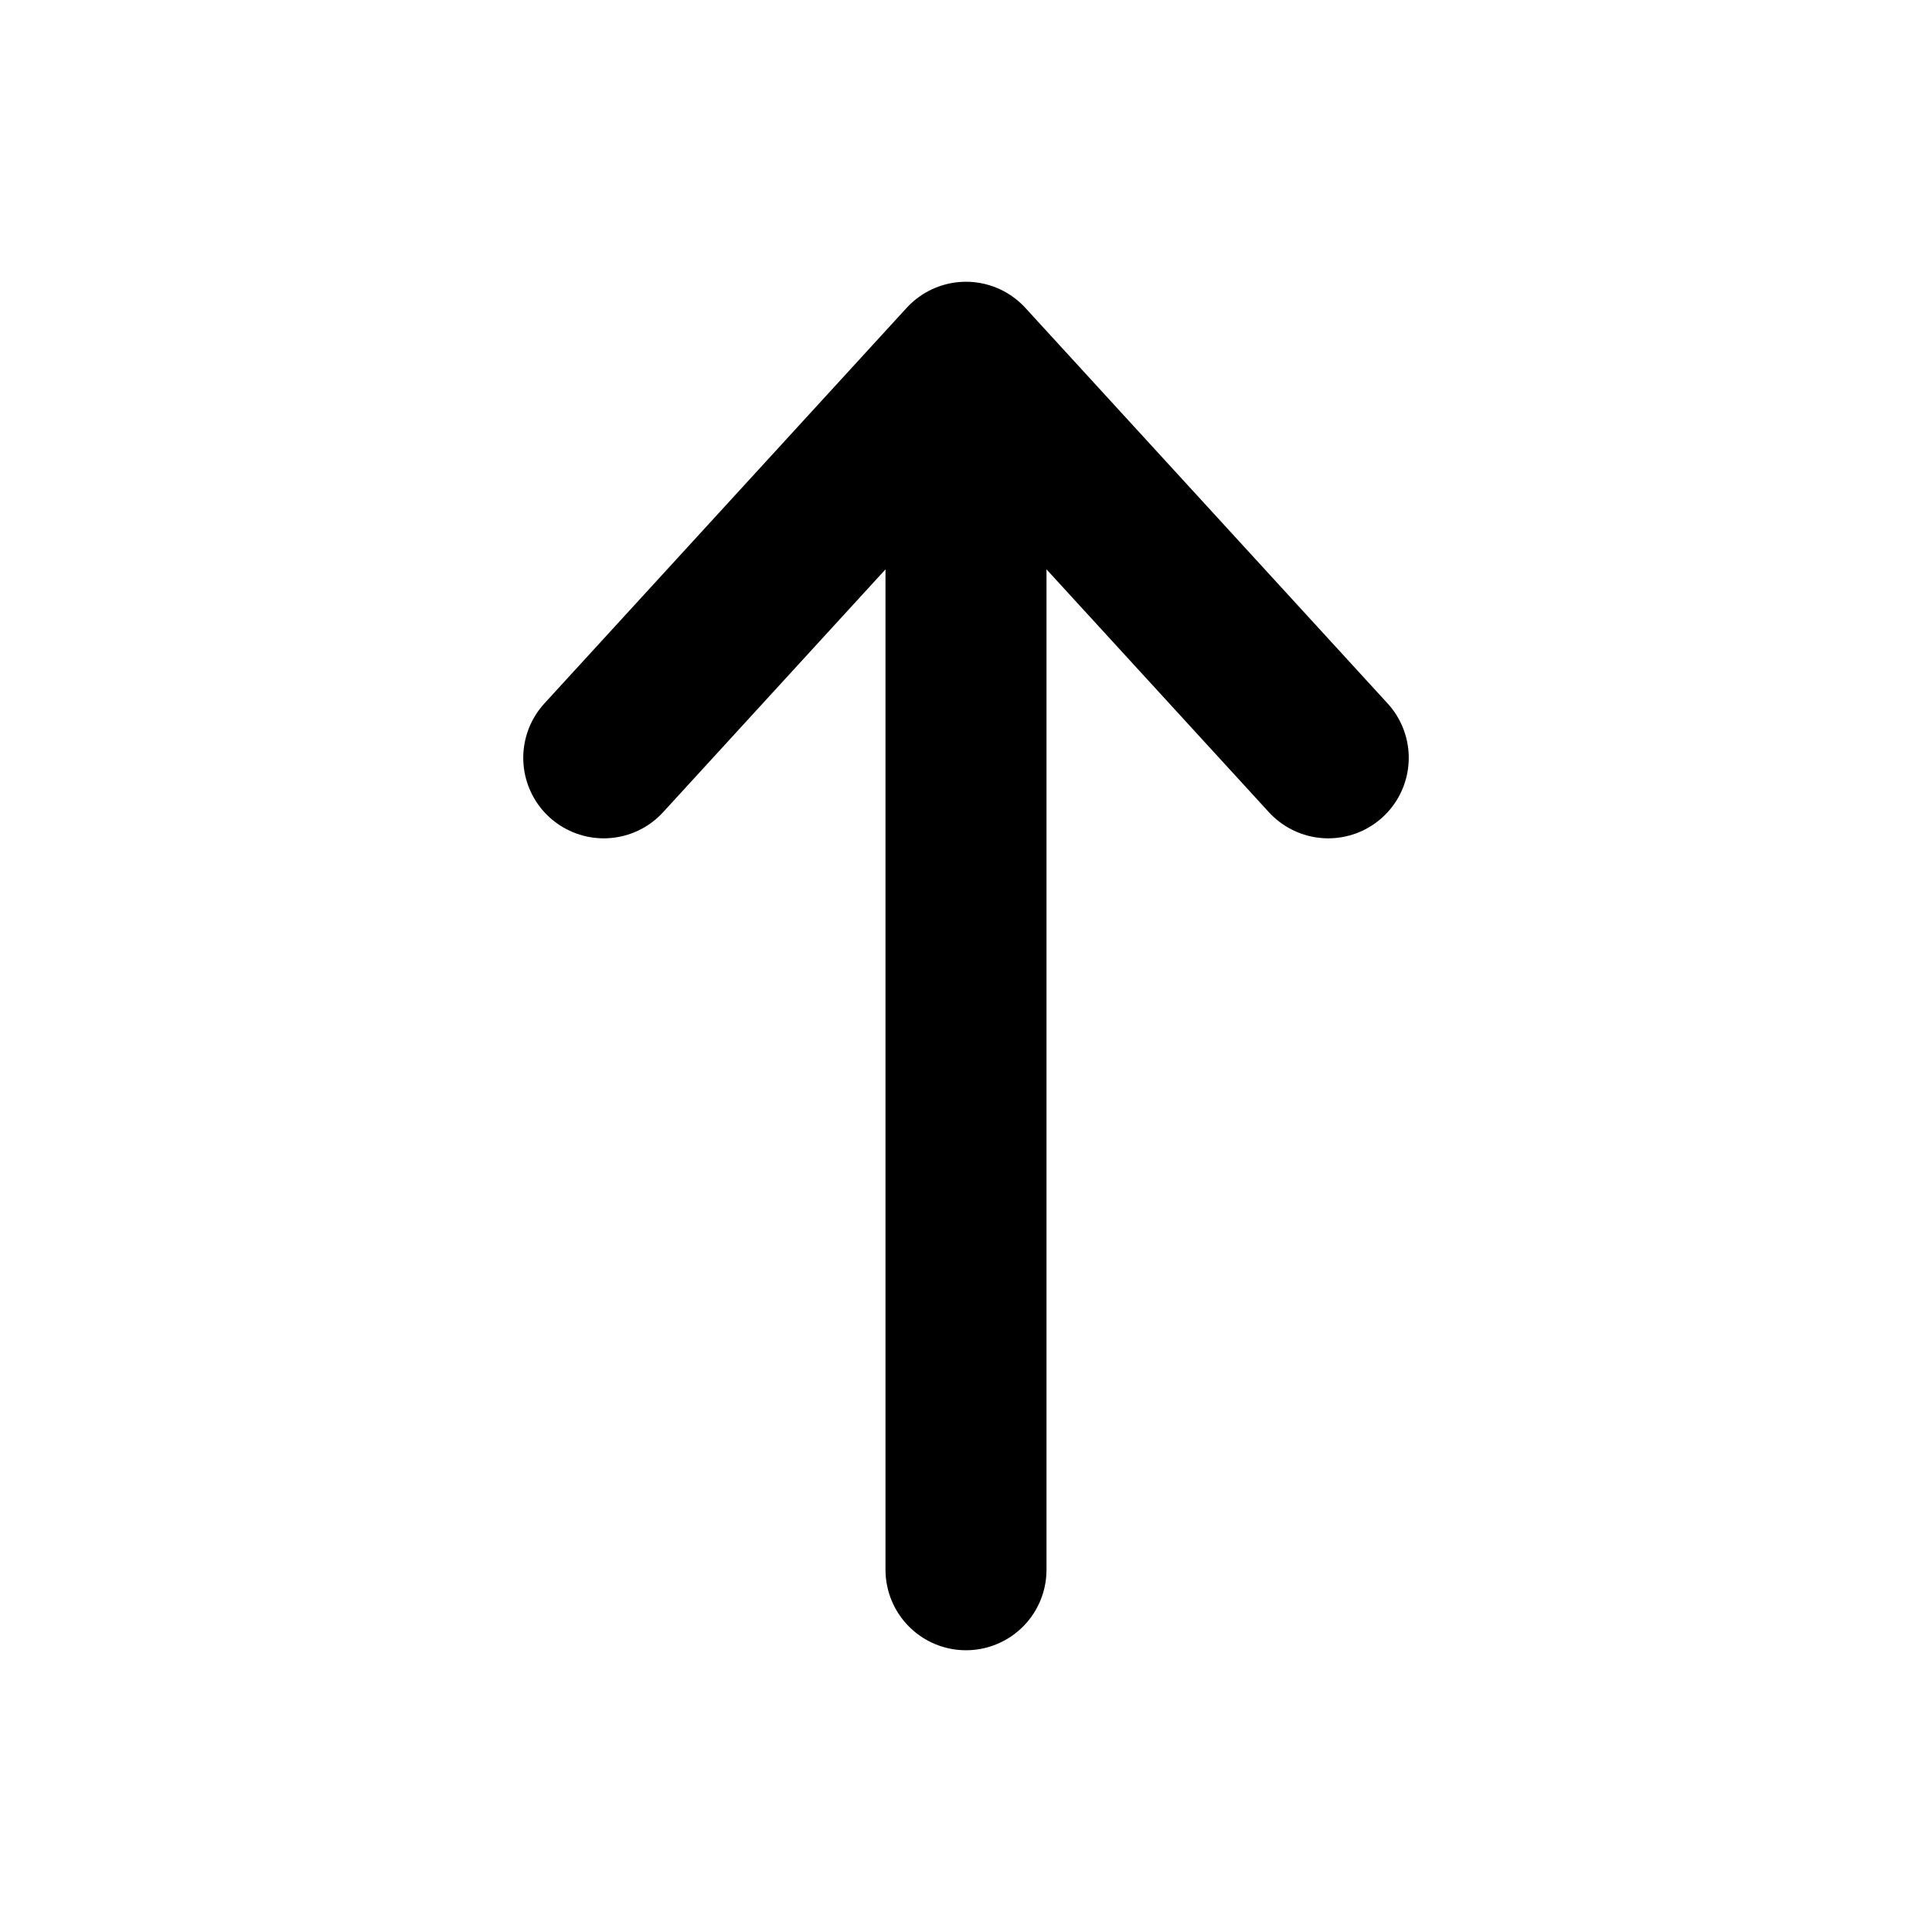
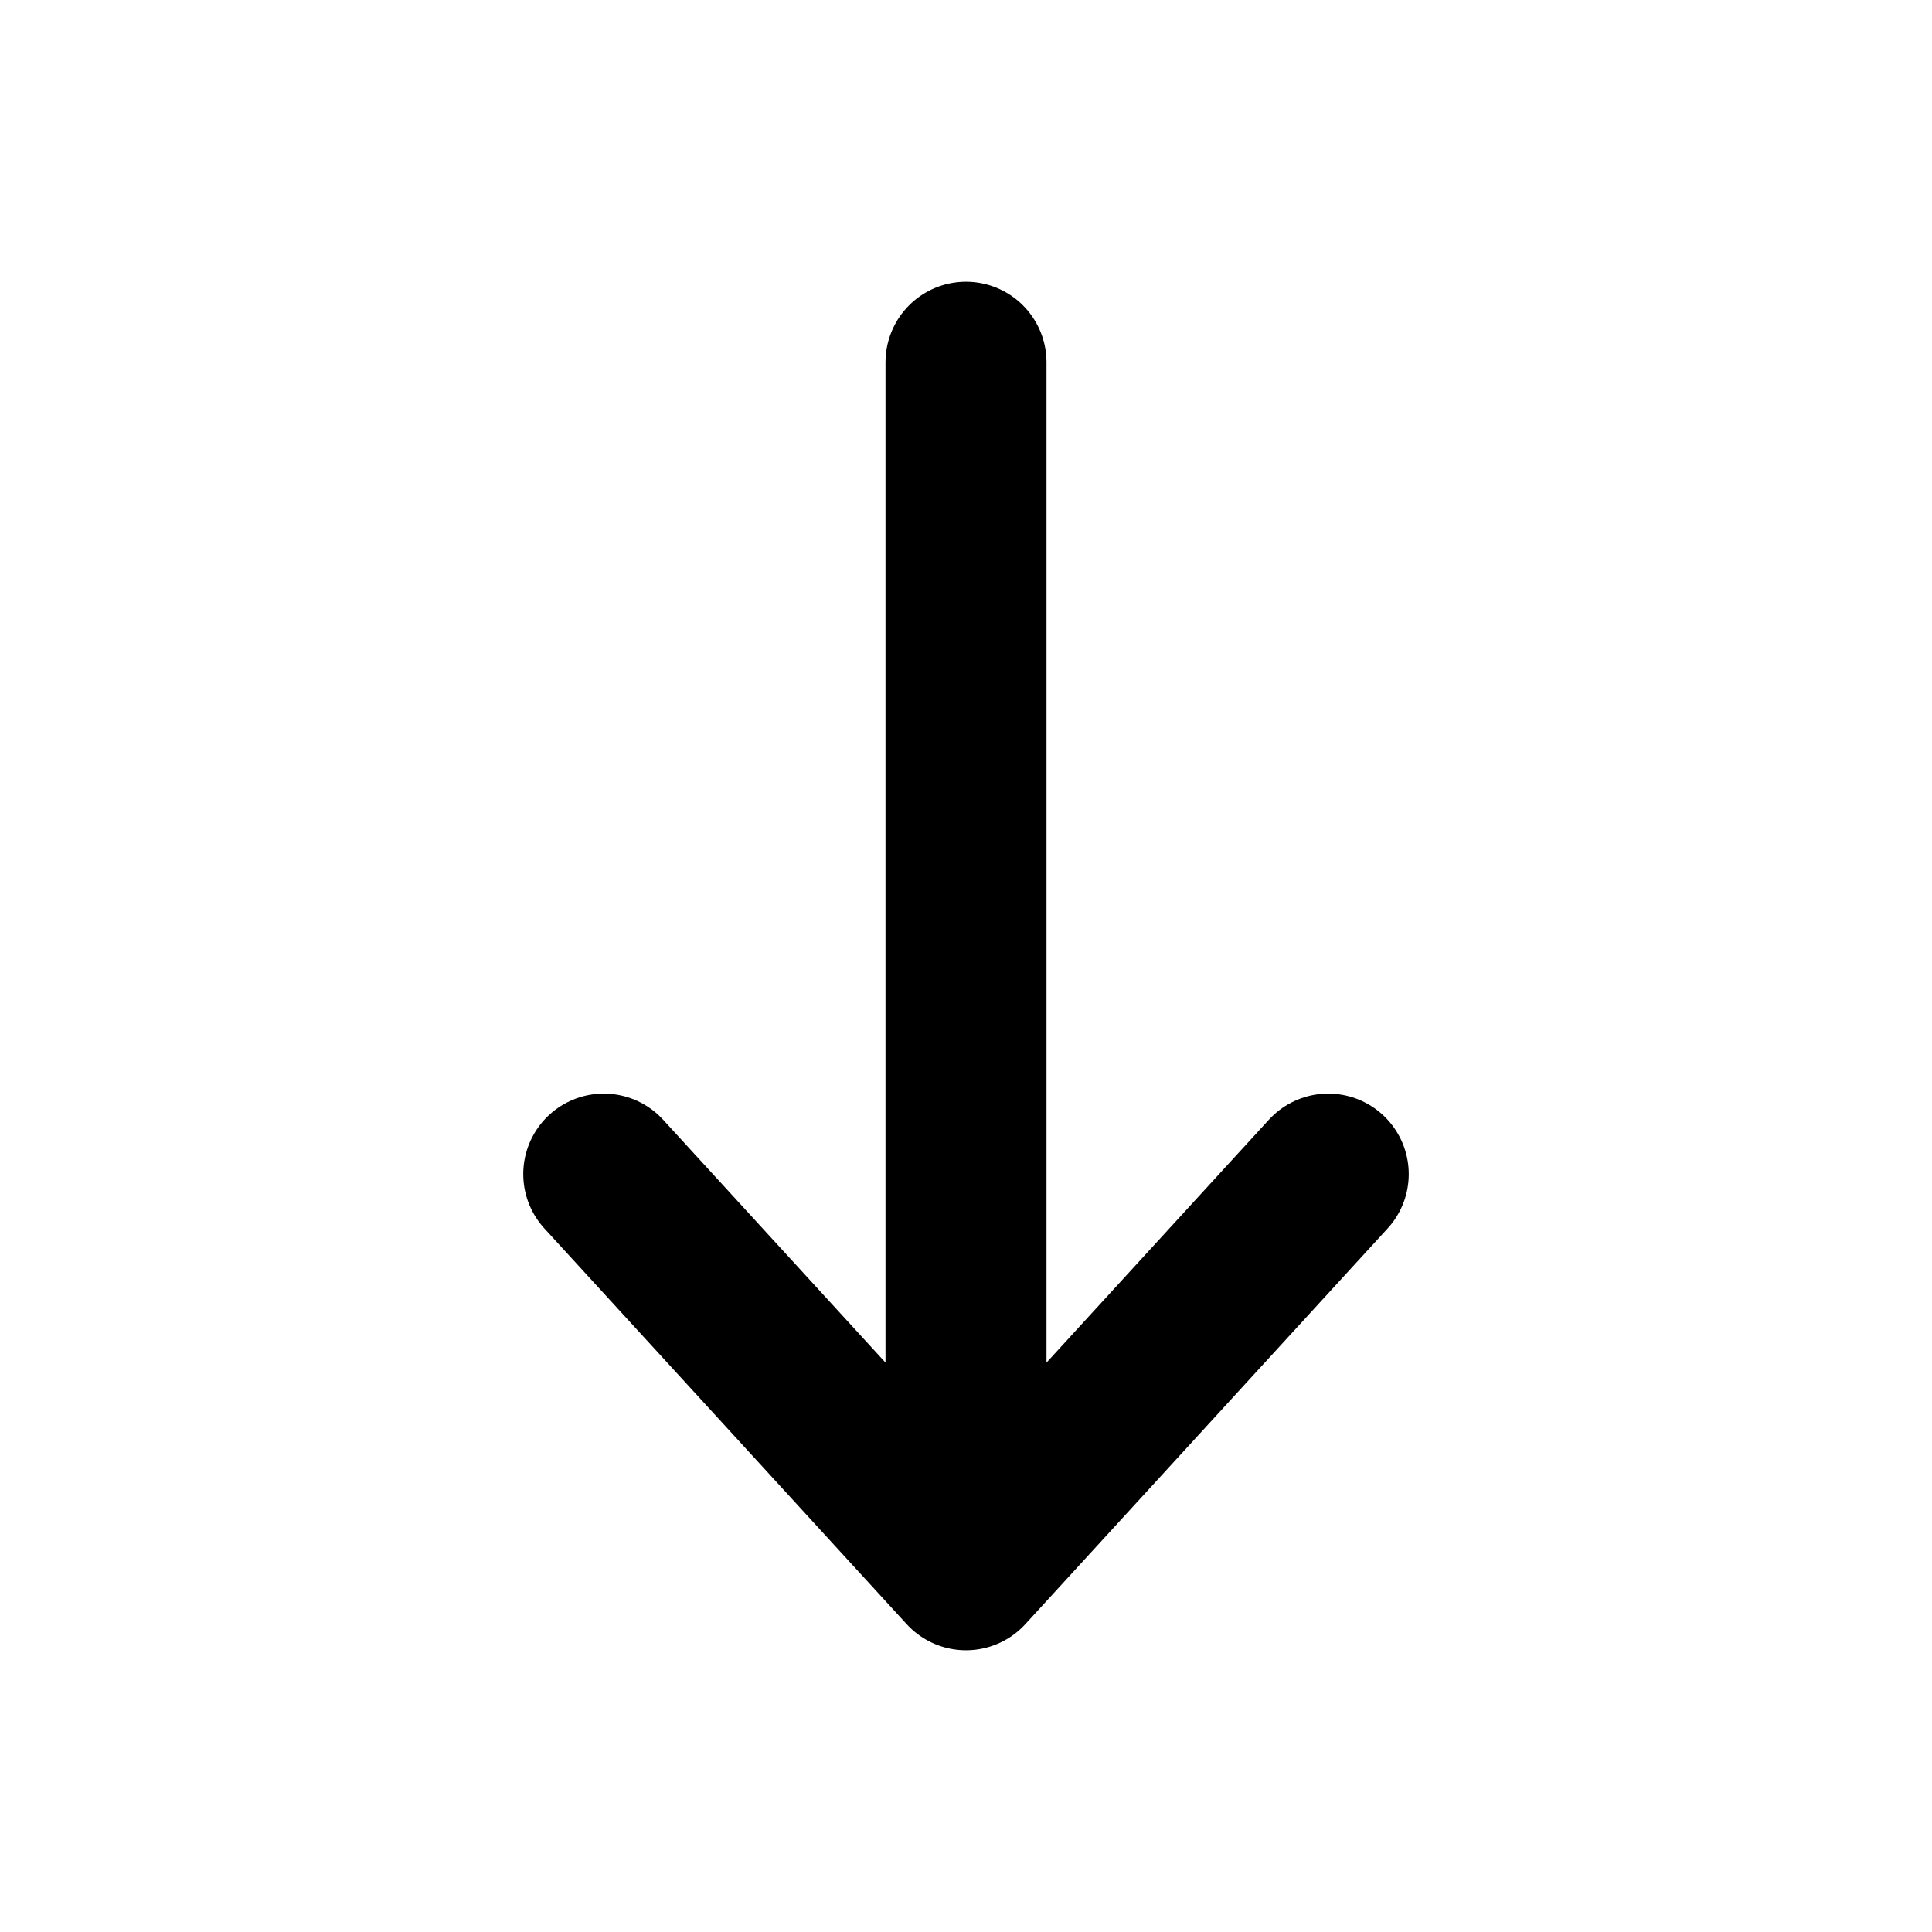
<svg xmlns="http://www.w3.org/2000/svg" width="24" height="24" viewBox="0 0 24 24" fill="none">
-   <path d="M12 19.5V4.5M12 4.5L16.5 9.414M12 4.5L7.5 9.414" stroke="CurrentColor" stroke-width="2" stroke-linecap="round" stroke-linejoin="round" />
+   <path d="M12 4.5V19.5M12 19.5L16.5 14.585M12 19.5L7.5 14.585" stroke="CurrentColor" stroke-width="2" stroke-linecap="round" stroke-linejoin="round" />
</svg>
